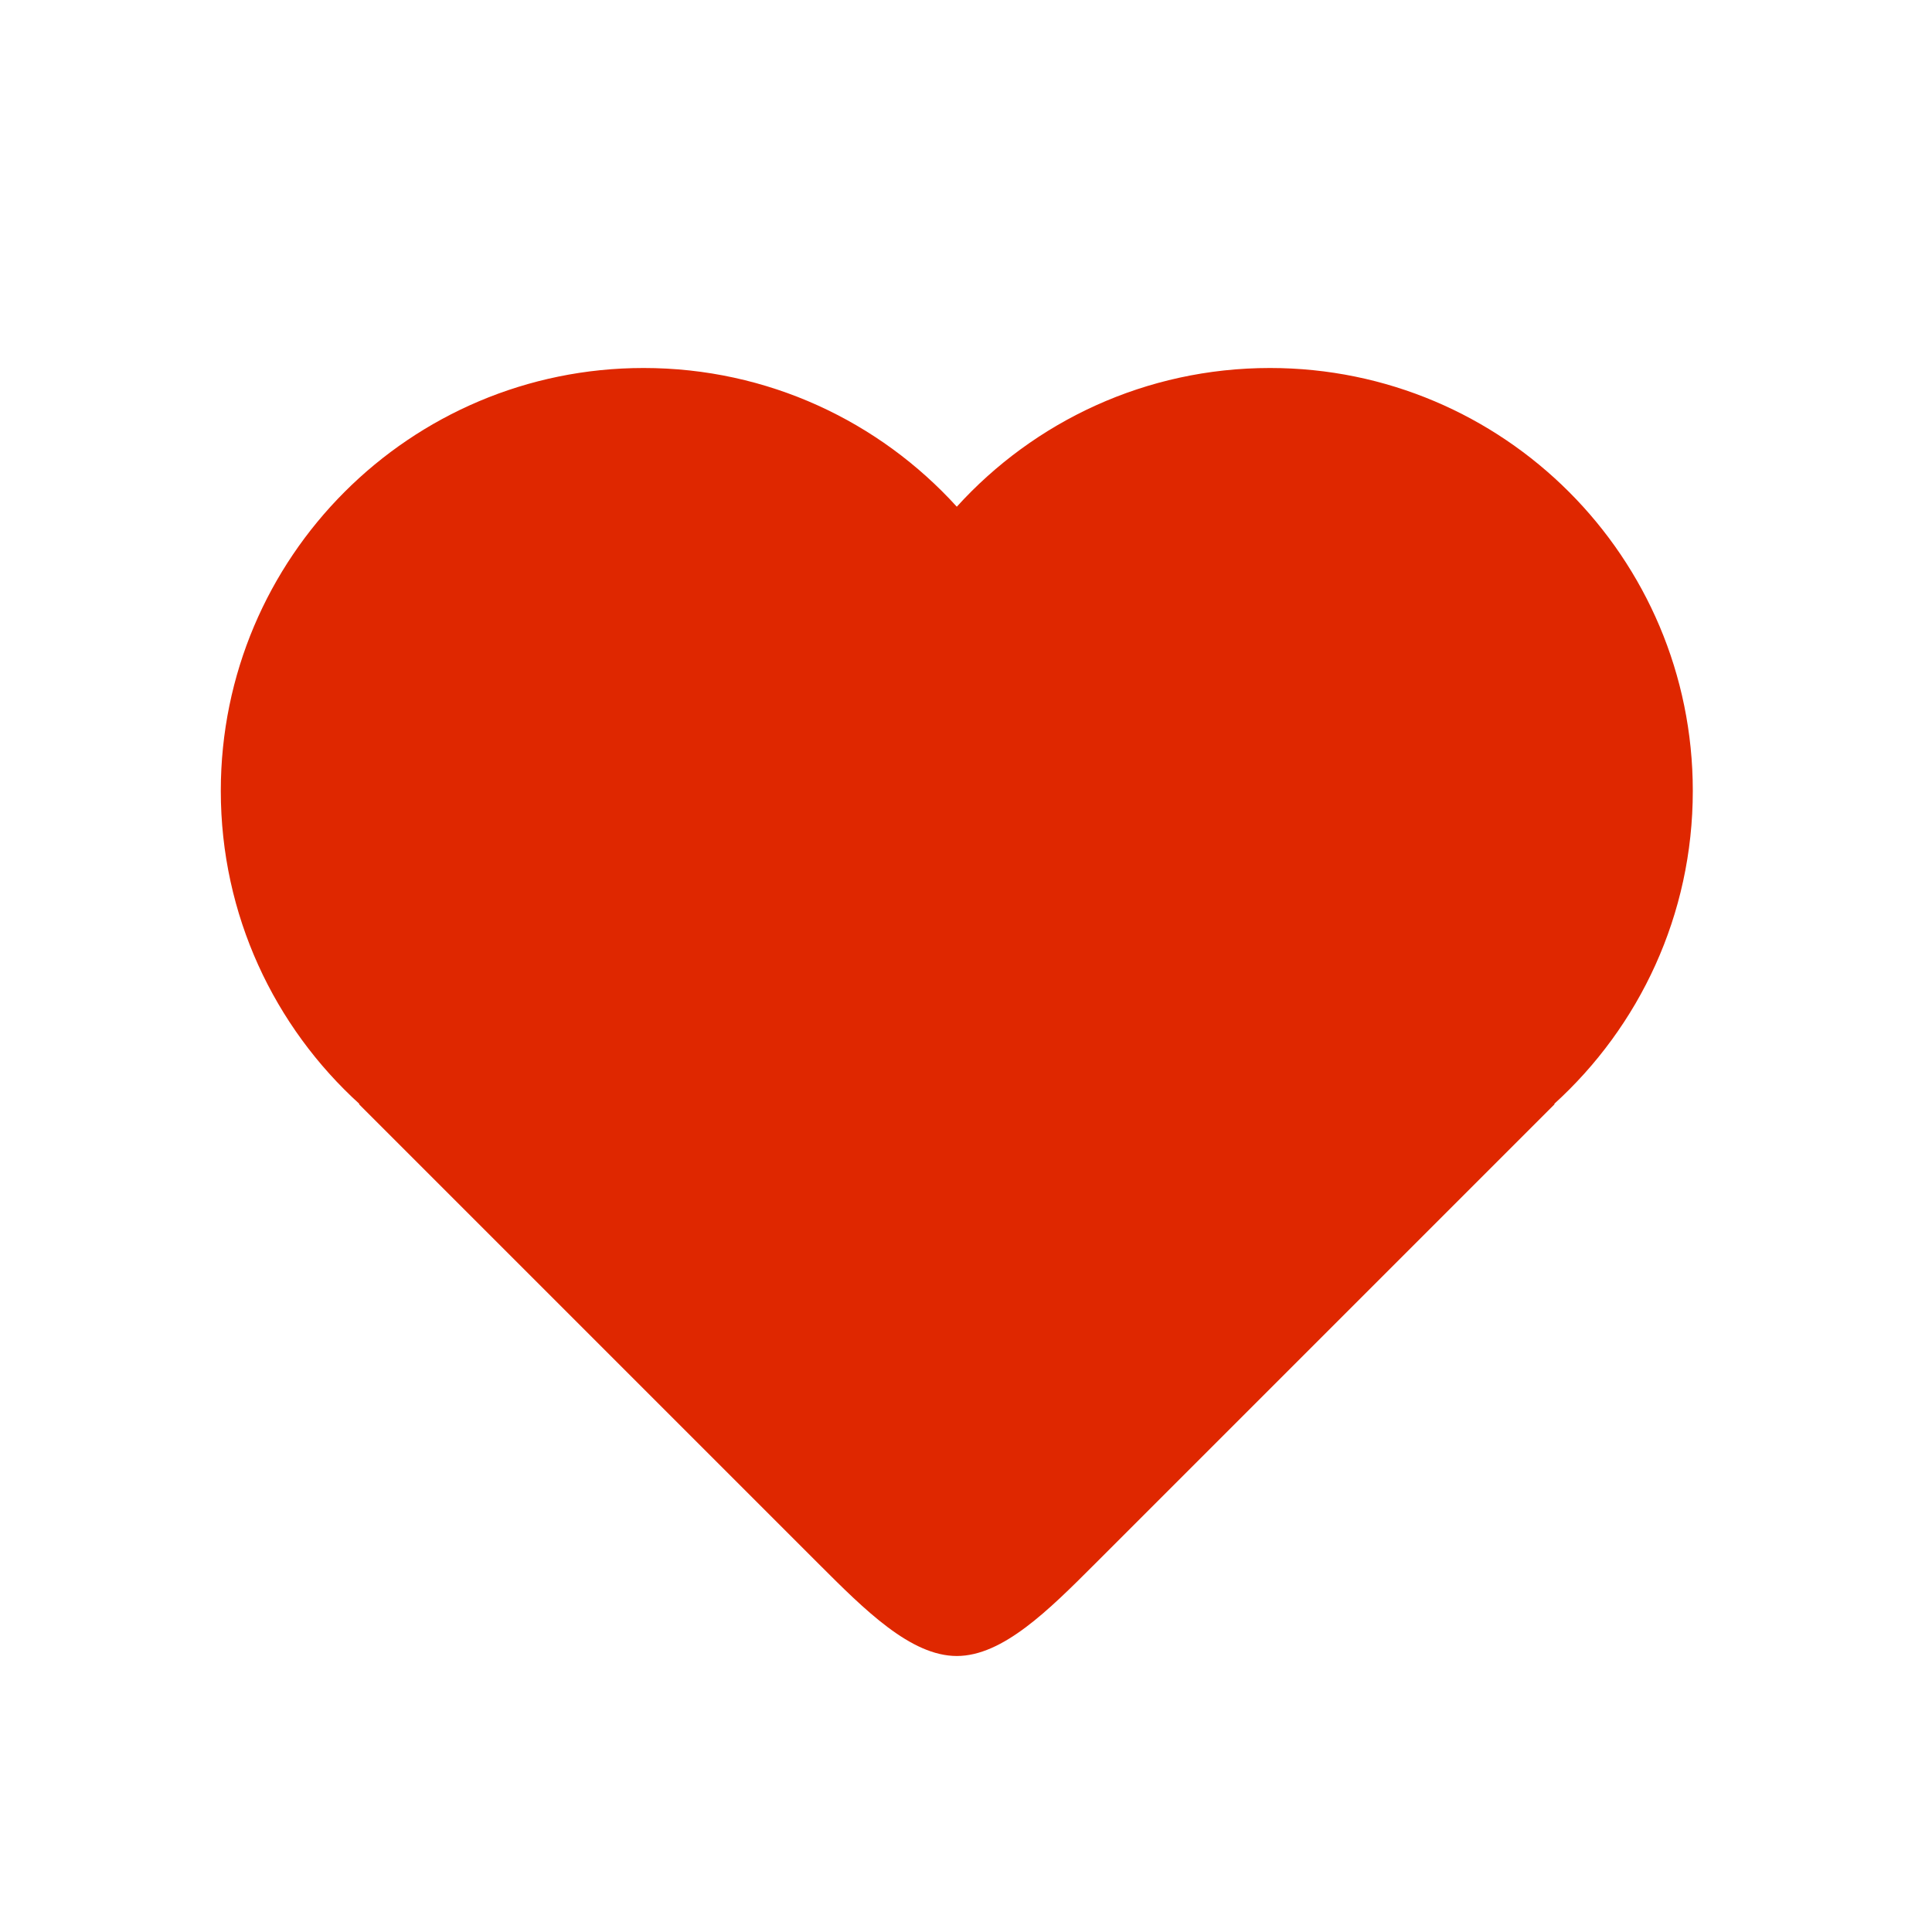
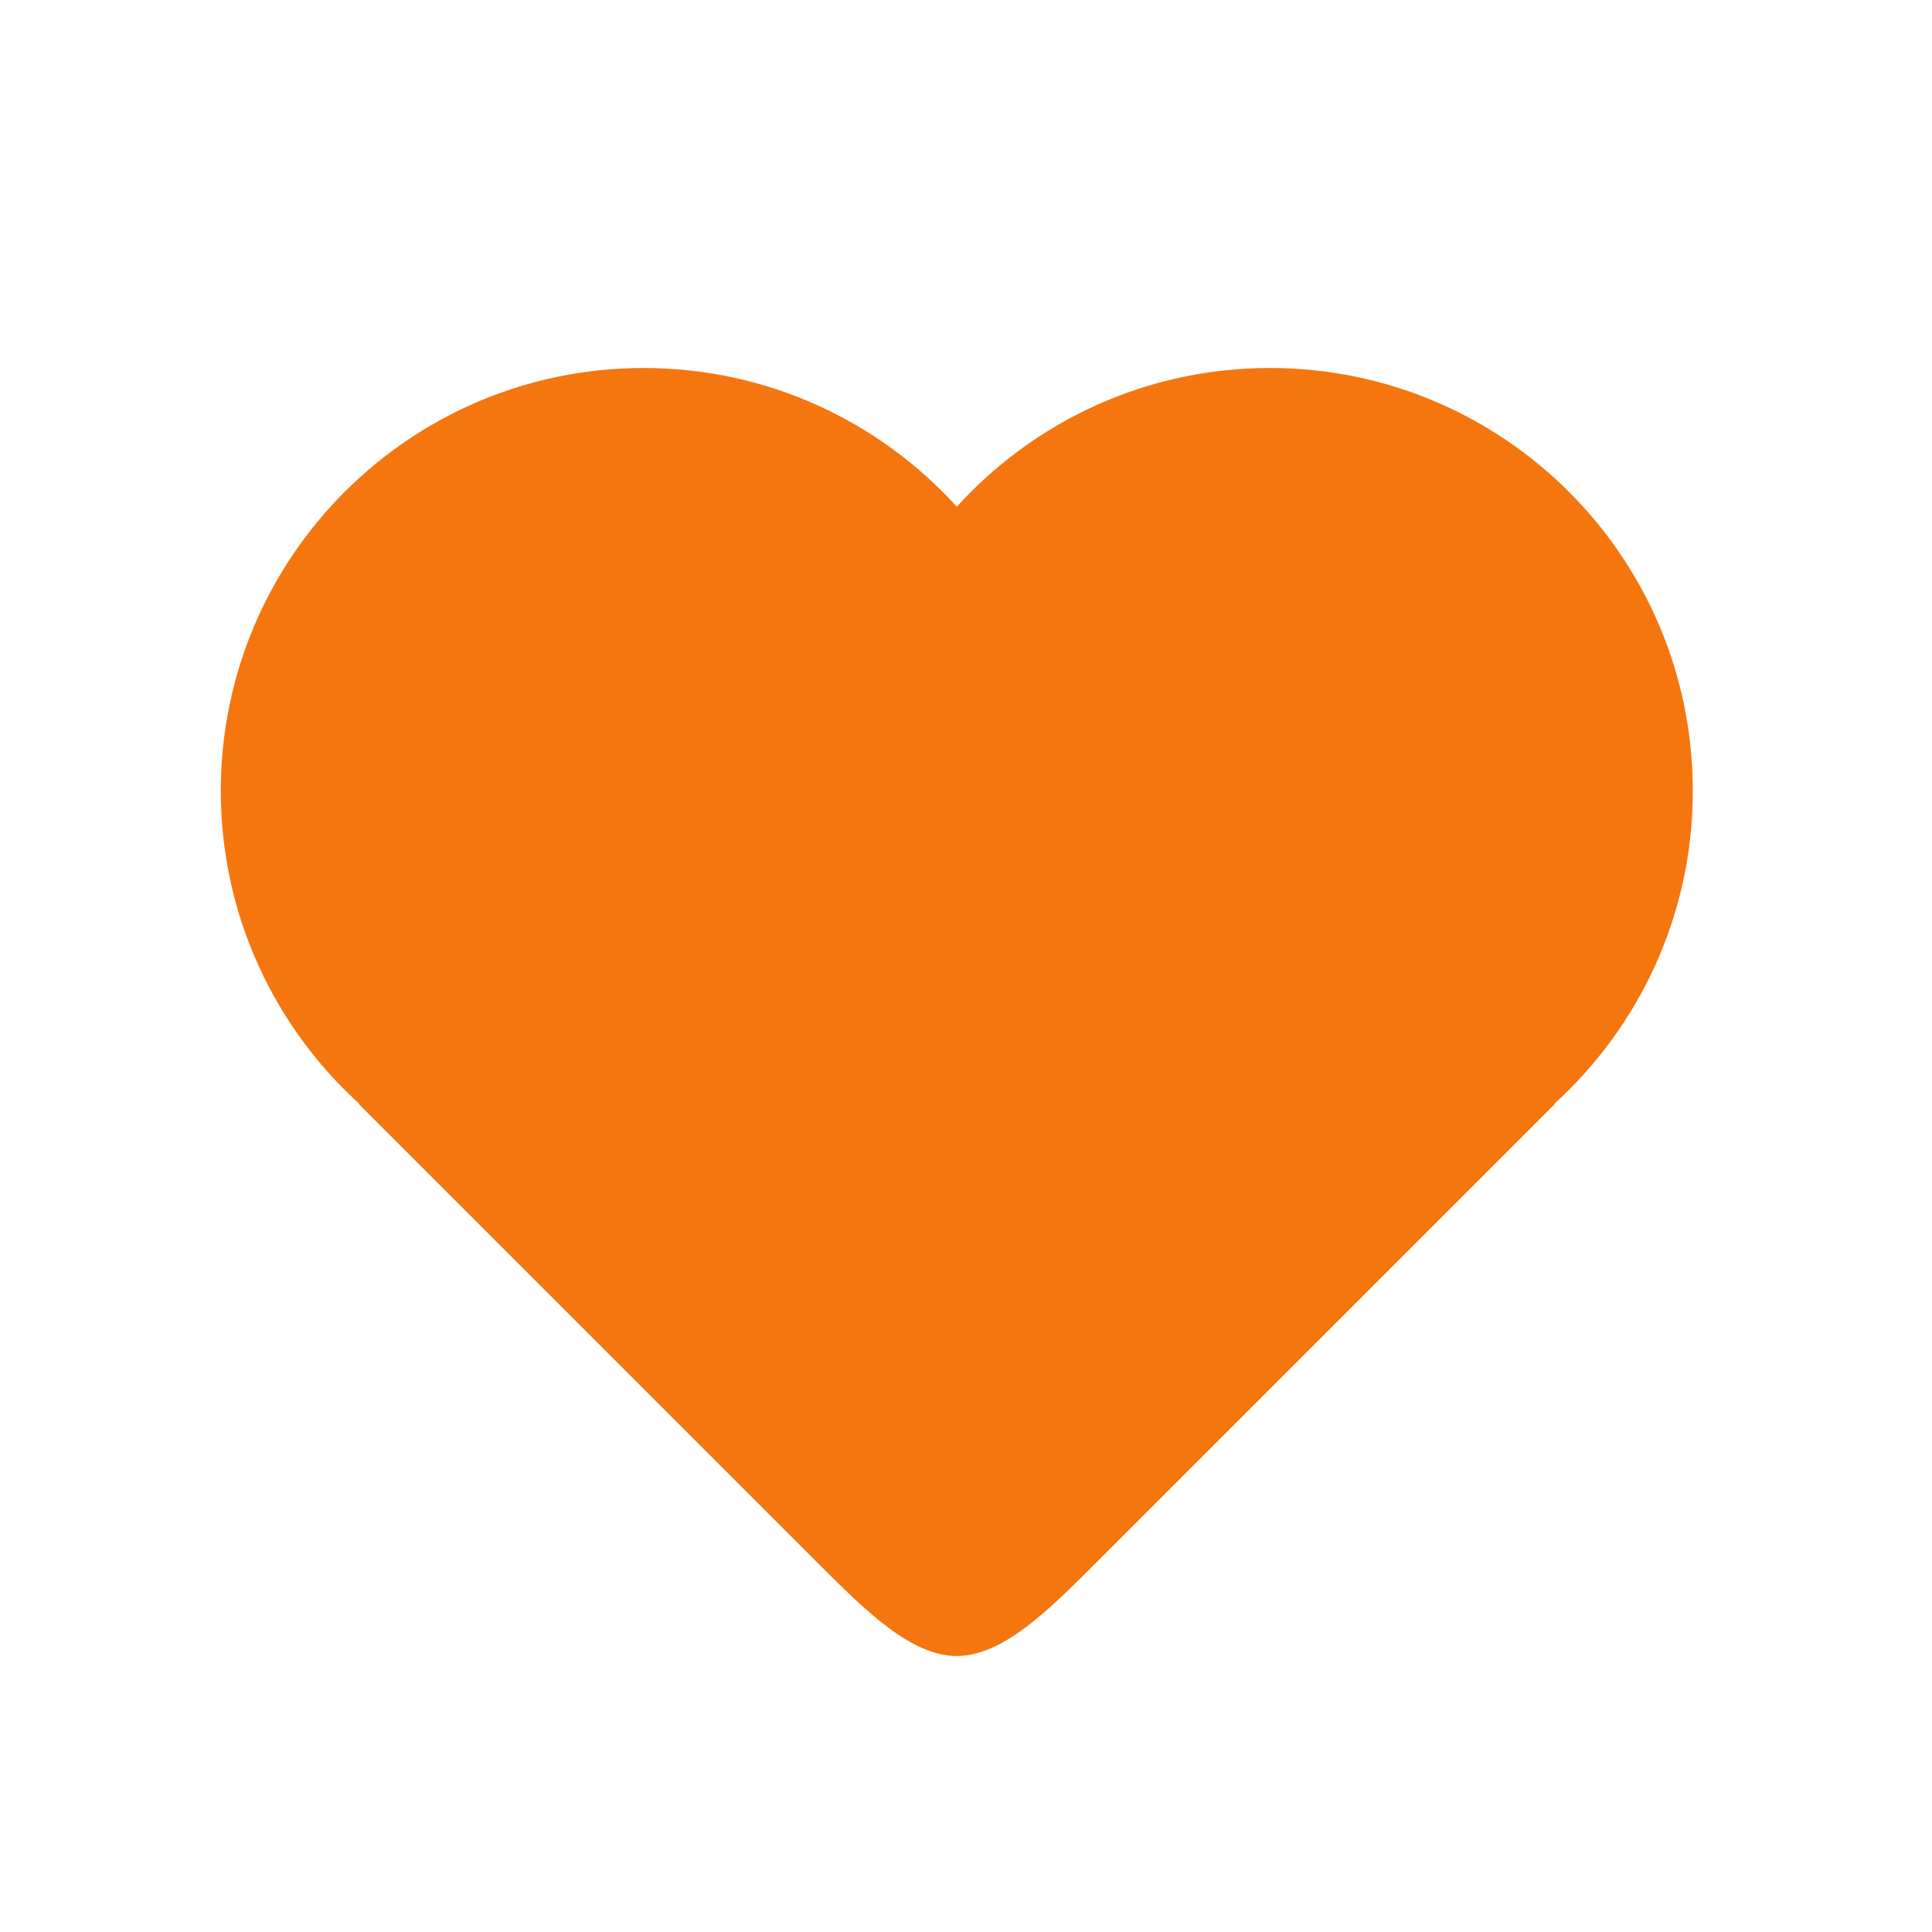
<svg xmlns="http://www.w3.org/2000/svg" version="1.1" id="Capa_1" x="0px" y="0px" viewBox="-80 -100 700 700">
-   <path fill="#df2700" d="M533.333,186.54c0,44.98-19.385,85.432-50.256,113.46h0.256L316.667,466.667C300,483.333,283.333,500,266.667,500   c-16.667,0-33.333-16.667-50-33.333L50,300h0.255C19.384,271.972,0,231.52,0,186.54C0,101.926,68.593,33.333,153.206,33.333   c44.98,0,85.432,19.384,113.46,50.255c28.028-30.871,68.48-50.255,113.46-50.255C464.74,33.333,533.333,101.926,533.333,186.54z" />
+   <path fill="#f5760e" d="M533.333,186.54c0,44.98-19.385,85.432-50.256,113.46h0.256L316.667,466.667C300,483.333,283.333,500,266.667,500   c-16.667,0-33.333-16.667-50-33.333L50,300h0.255C19.384,271.972,0,231.52,0,186.54C0,101.926,68.593,33.333,153.206,33.333   c44.98,0,85.432,19.384,113.46,50.255c28.028-30.871,68.48-50.255,113.46-50.255C464.74,33.333,533.333,101.926,533.333,186.54z" />
</svg>
